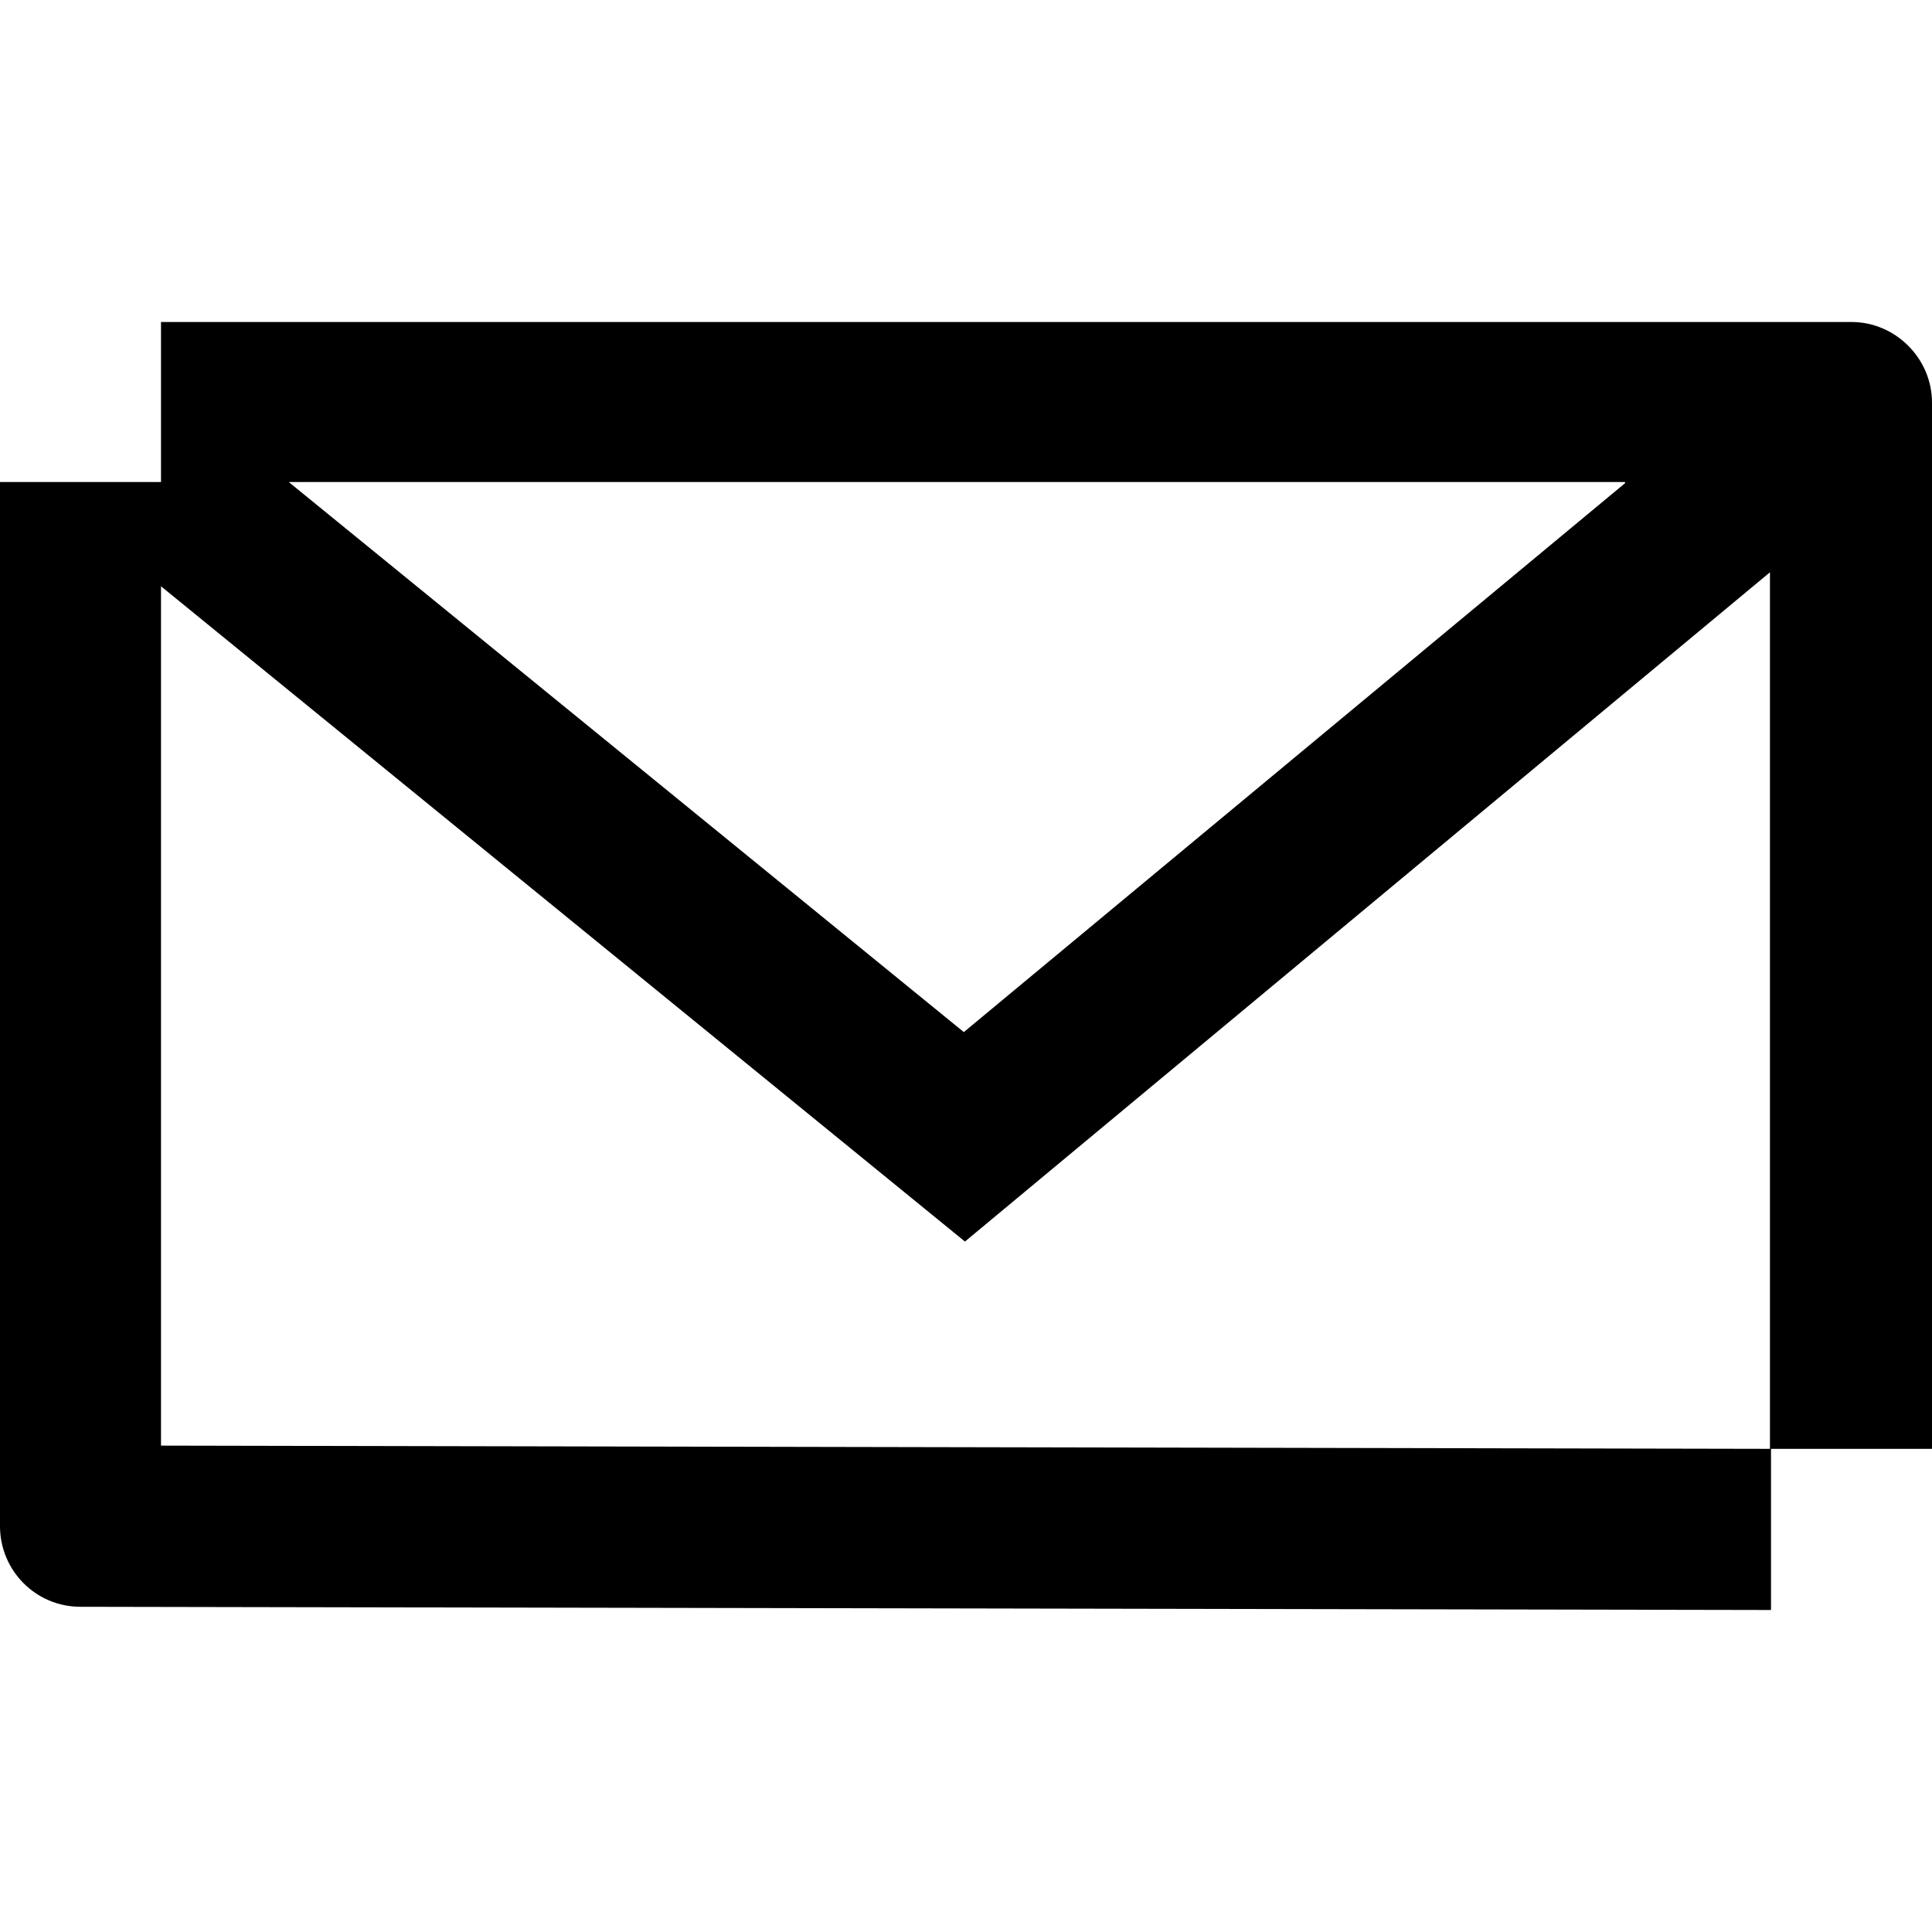
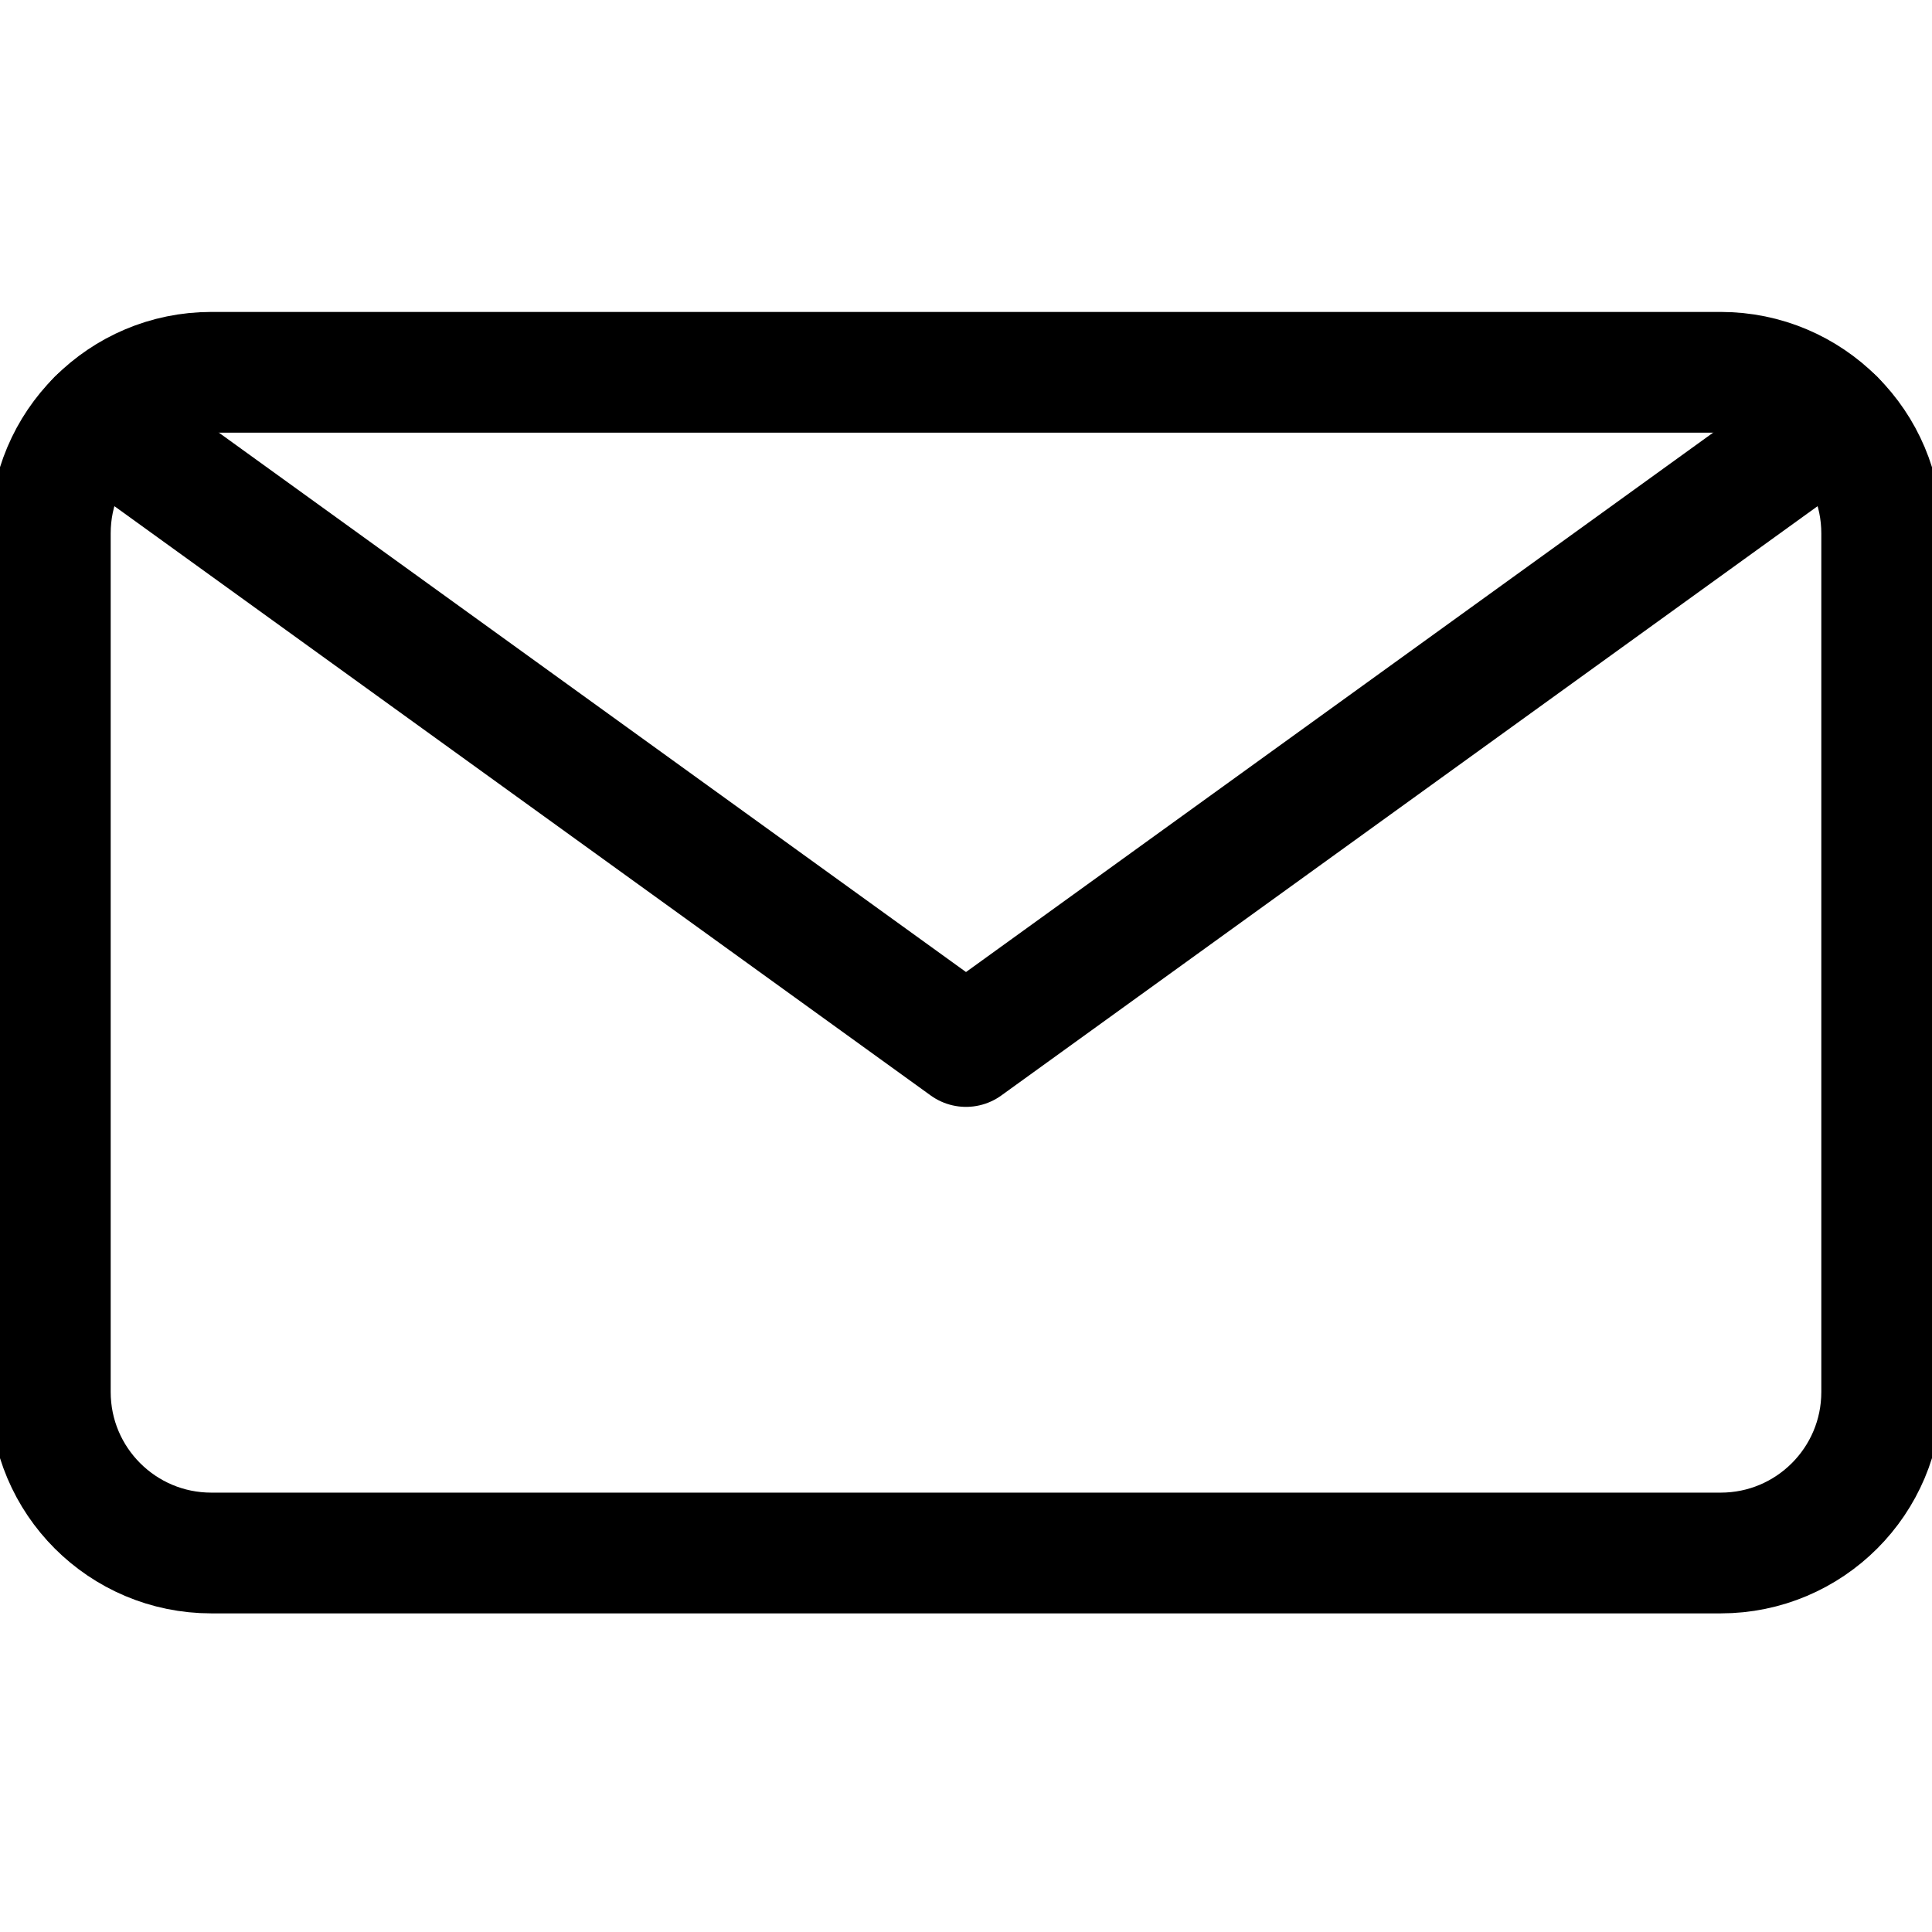
- <svg xmlns="http://www.w3.org/2000/svg" width="100%" height="100%" viewBox="0 -4 24 24" fill="currentColor" stroke="none">
-   <path d="M24 1.001C24 0.454 23.547 0 23 0H2V1.988H0V14.959C0 15.506 0.44 15.96 1 15.96L22 16V13.998H24V1.001ZM20.187 2.002L11.973 8.821L3.587 1.988H20.187V2.002ZM2 13.958V3.283L11.987 11.423L21.987 3.109V13.998L2 13.958Z" />
+ <svg xmlns="http://www.w3.org/2000/svg" width="100%" height="100%" viewBox="0 -4 24 24" fill="none" stroke="currentColor" stroke-width="1.5" stroke-linecap="round" stroke-linejoin="round">
+   <rect x="0.625" y="0.625" width="22.75" height="14.667" rx="2" />
+   <path d="M1.211 1.211L12 9L22.789 1.211" />
</svg>
